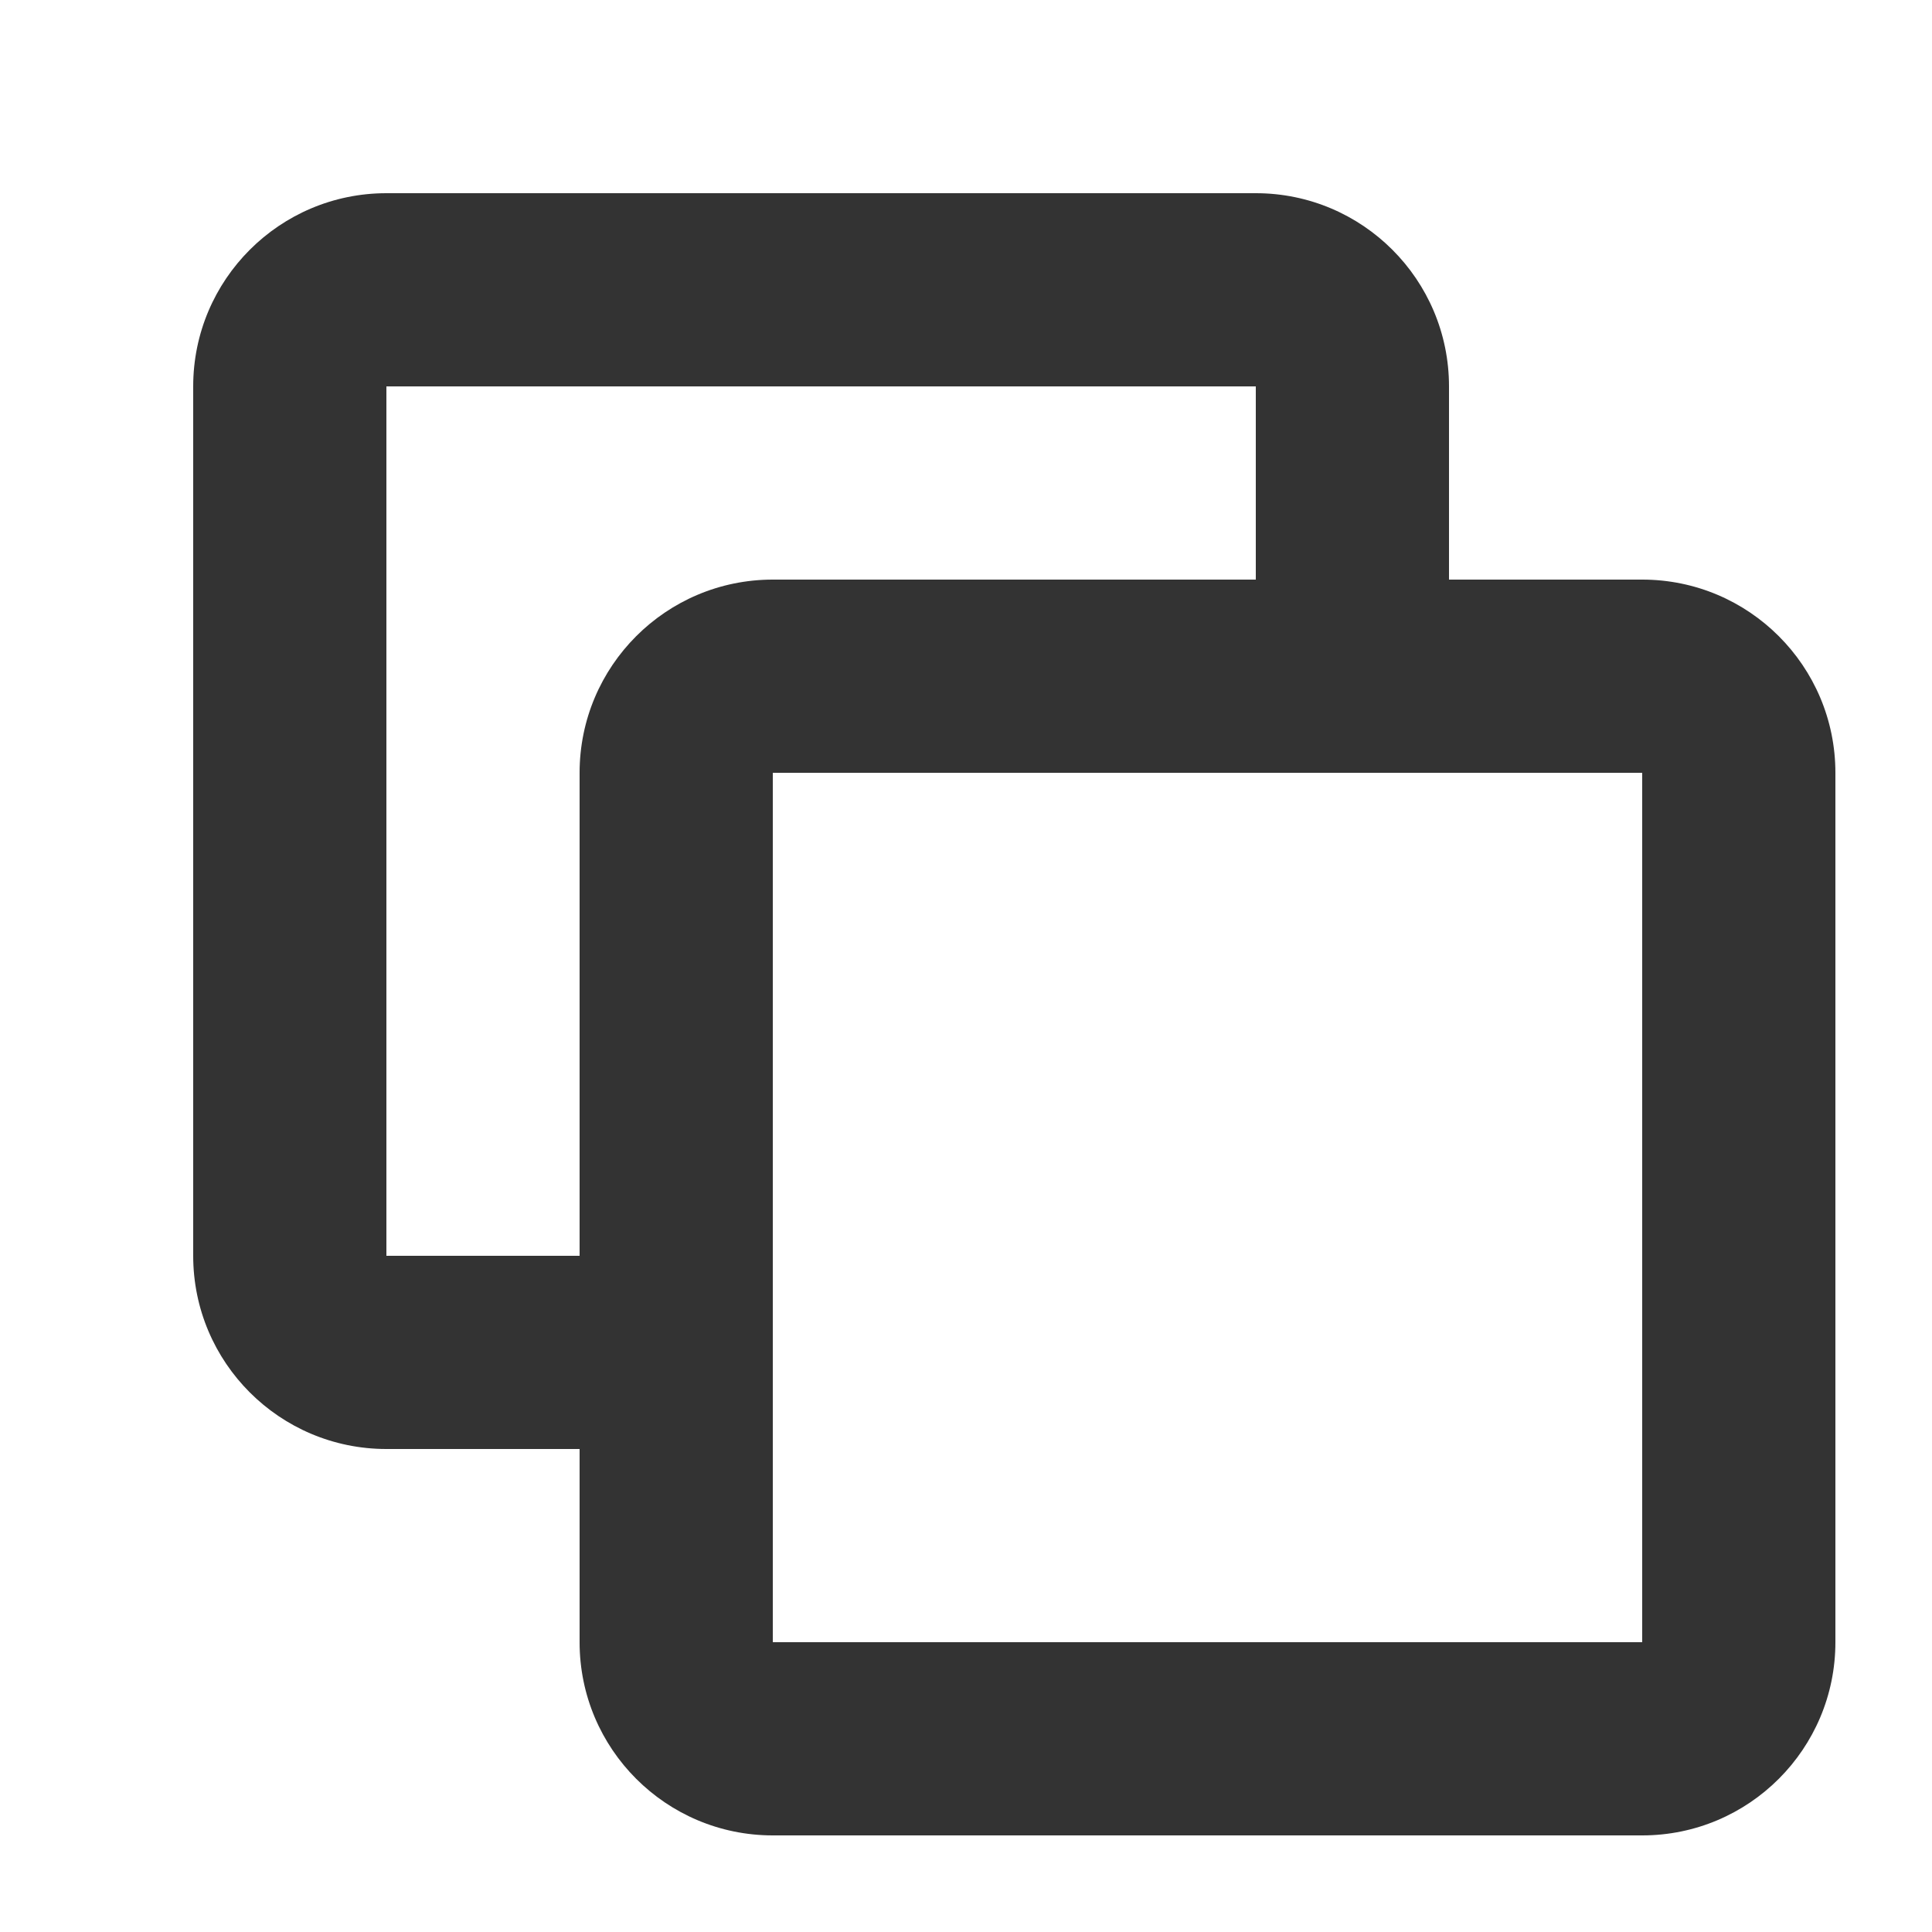
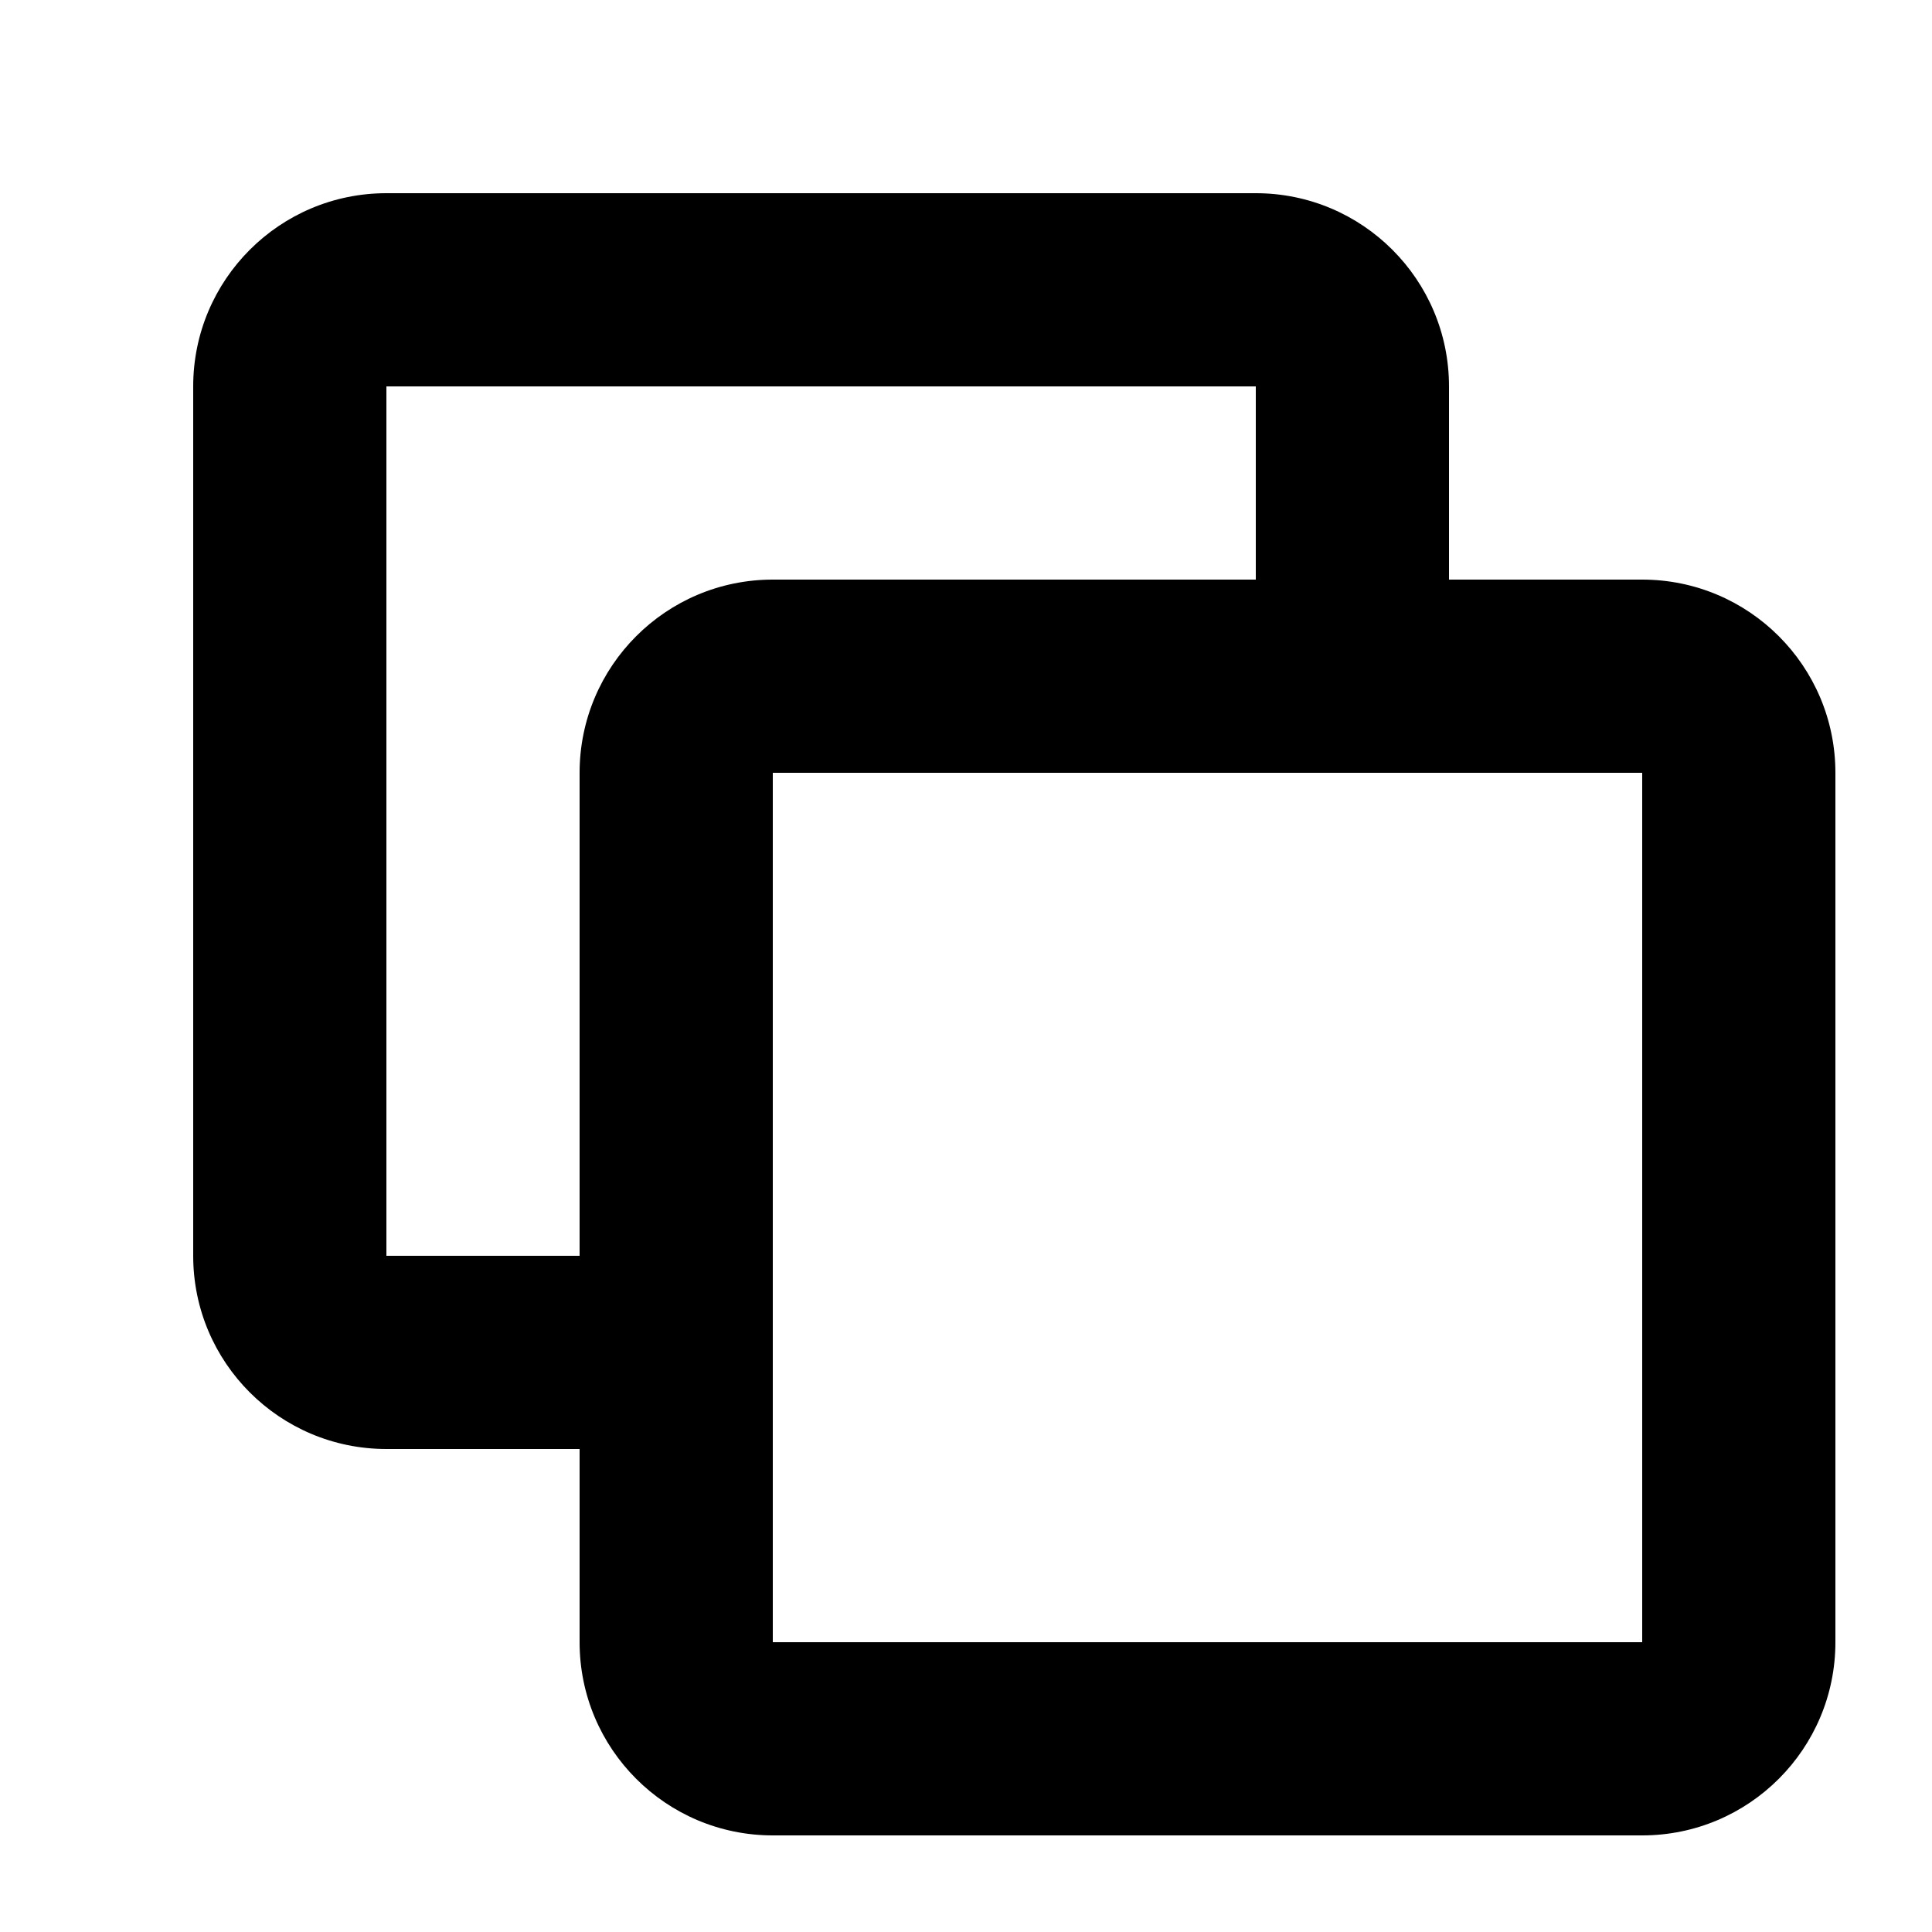
<svg xmlns="http://www.w3.org/2000/svg" width="20" height="20" fill="none" viewBox="0 0 20 20">
-   <path fill="#333" fill-rule="evenodd" d="M4 2a2 2 0 00-2 2v9a2 2 0 002 2h2v2a2 2 0 002 2h9a2 2 0 002-2V8a2 2 0 00-2-2h-2V4a2 2 0 00-2-2H4zm9 4V4H4v9h2V8a2 2 0 012-2h5zM8 8h9v9H8V8z" />
+   <path fill="currentColor" fill-rule="evenodd" d="M4 2a2 2 0 00-2 2v9a2 2 0 002 2h2v2a2 2 0 002 2h9a2 2 0 002-2V8a2 2 0 00-2-2h-2V4a2 2 0 00-2-2H4zm9 4V4H4v9h2V8a2 2 0 012-2h5zM8 8h9v9H8V8z" />
</svg>
